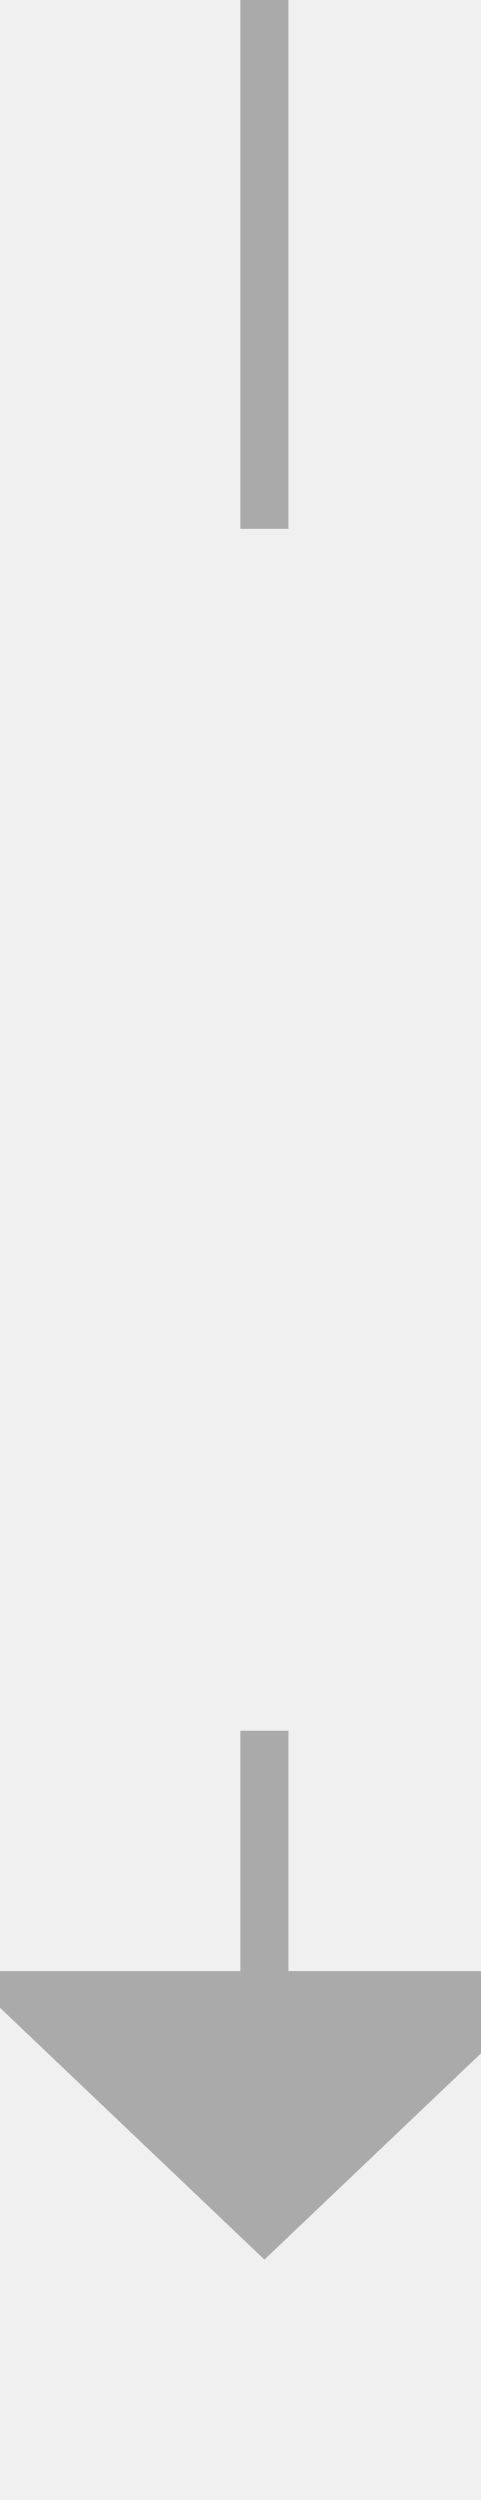
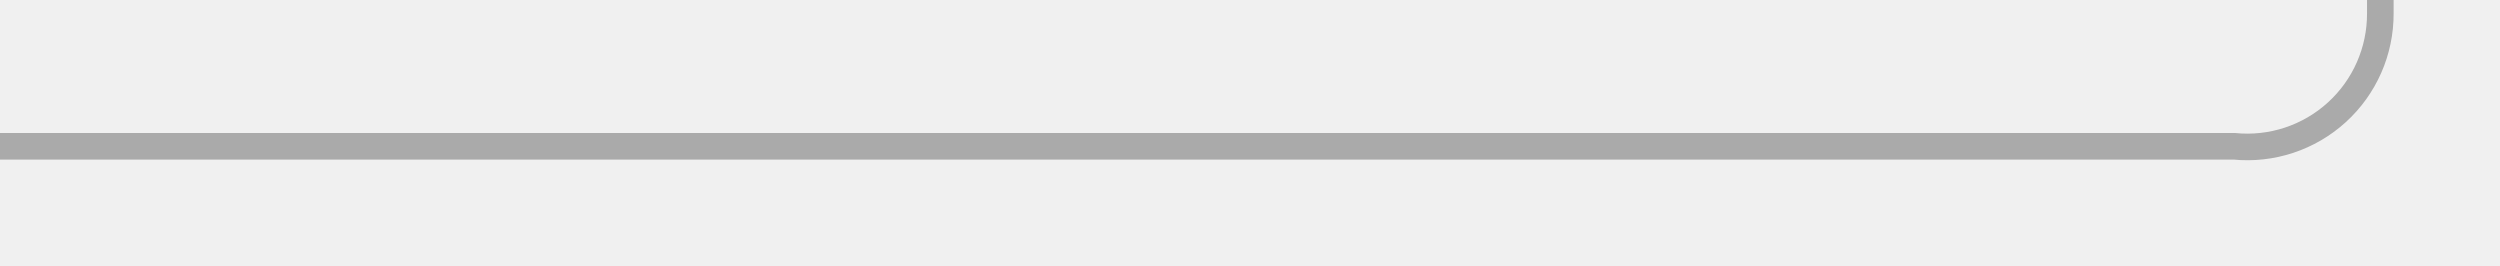
- <svg xmlns="http://www.w3.org/2000/svg" version="1.1" width="10px" height="52px" preserveAspectRatio="xMidYMin meet" viewBox="335 316  8 52">
-   <defs>
-     <mask fill="white" id="clip47">
-       <path d="M 316 327  L 362 327  L 362 352  L 316 352  Z M 316 316  L 362 316  L 362 372  L 316 372  Z " fill-rule="evenodd" />
-     </mask>
-   </defs>
-   <path d="M 339.5 327  L 339.5 316  M 339.5 352  L 339.5 358  " stroke-width="1" stroke="#aaaaaa" fill="none" />
-   <path d="M 333.2 357  L 339.5 363  L 345.8 357  L 333.2 357  Z " fill-rule="nonzero" fill="#aaaaaa" stroke="none" mask="url(#clip47)" />
+ <svg xmlns="http://www.w3.org/2000/svg" version="1.1" width="94px" height="10px" preserveAspectRatio="xMinYMid meet" viewBox="181 282  94 8">
+   <path d="M 181 286.5  L 265 286.5  A 5 5 0 0 0 270.5 281.5 L 270.5 180  A 5 5 0 0 1 275.5 175.5 L 284 175.5  " stroke-width="1" stroke="#aaaaaa" fill="none" />
+   <path d="M 283 181.8  L 289 175.5  L 283 169.2  L 283 181.8  Z " fill-rule="nonzero" fill="#aaaaaa" stroke="none" />
</svg>
